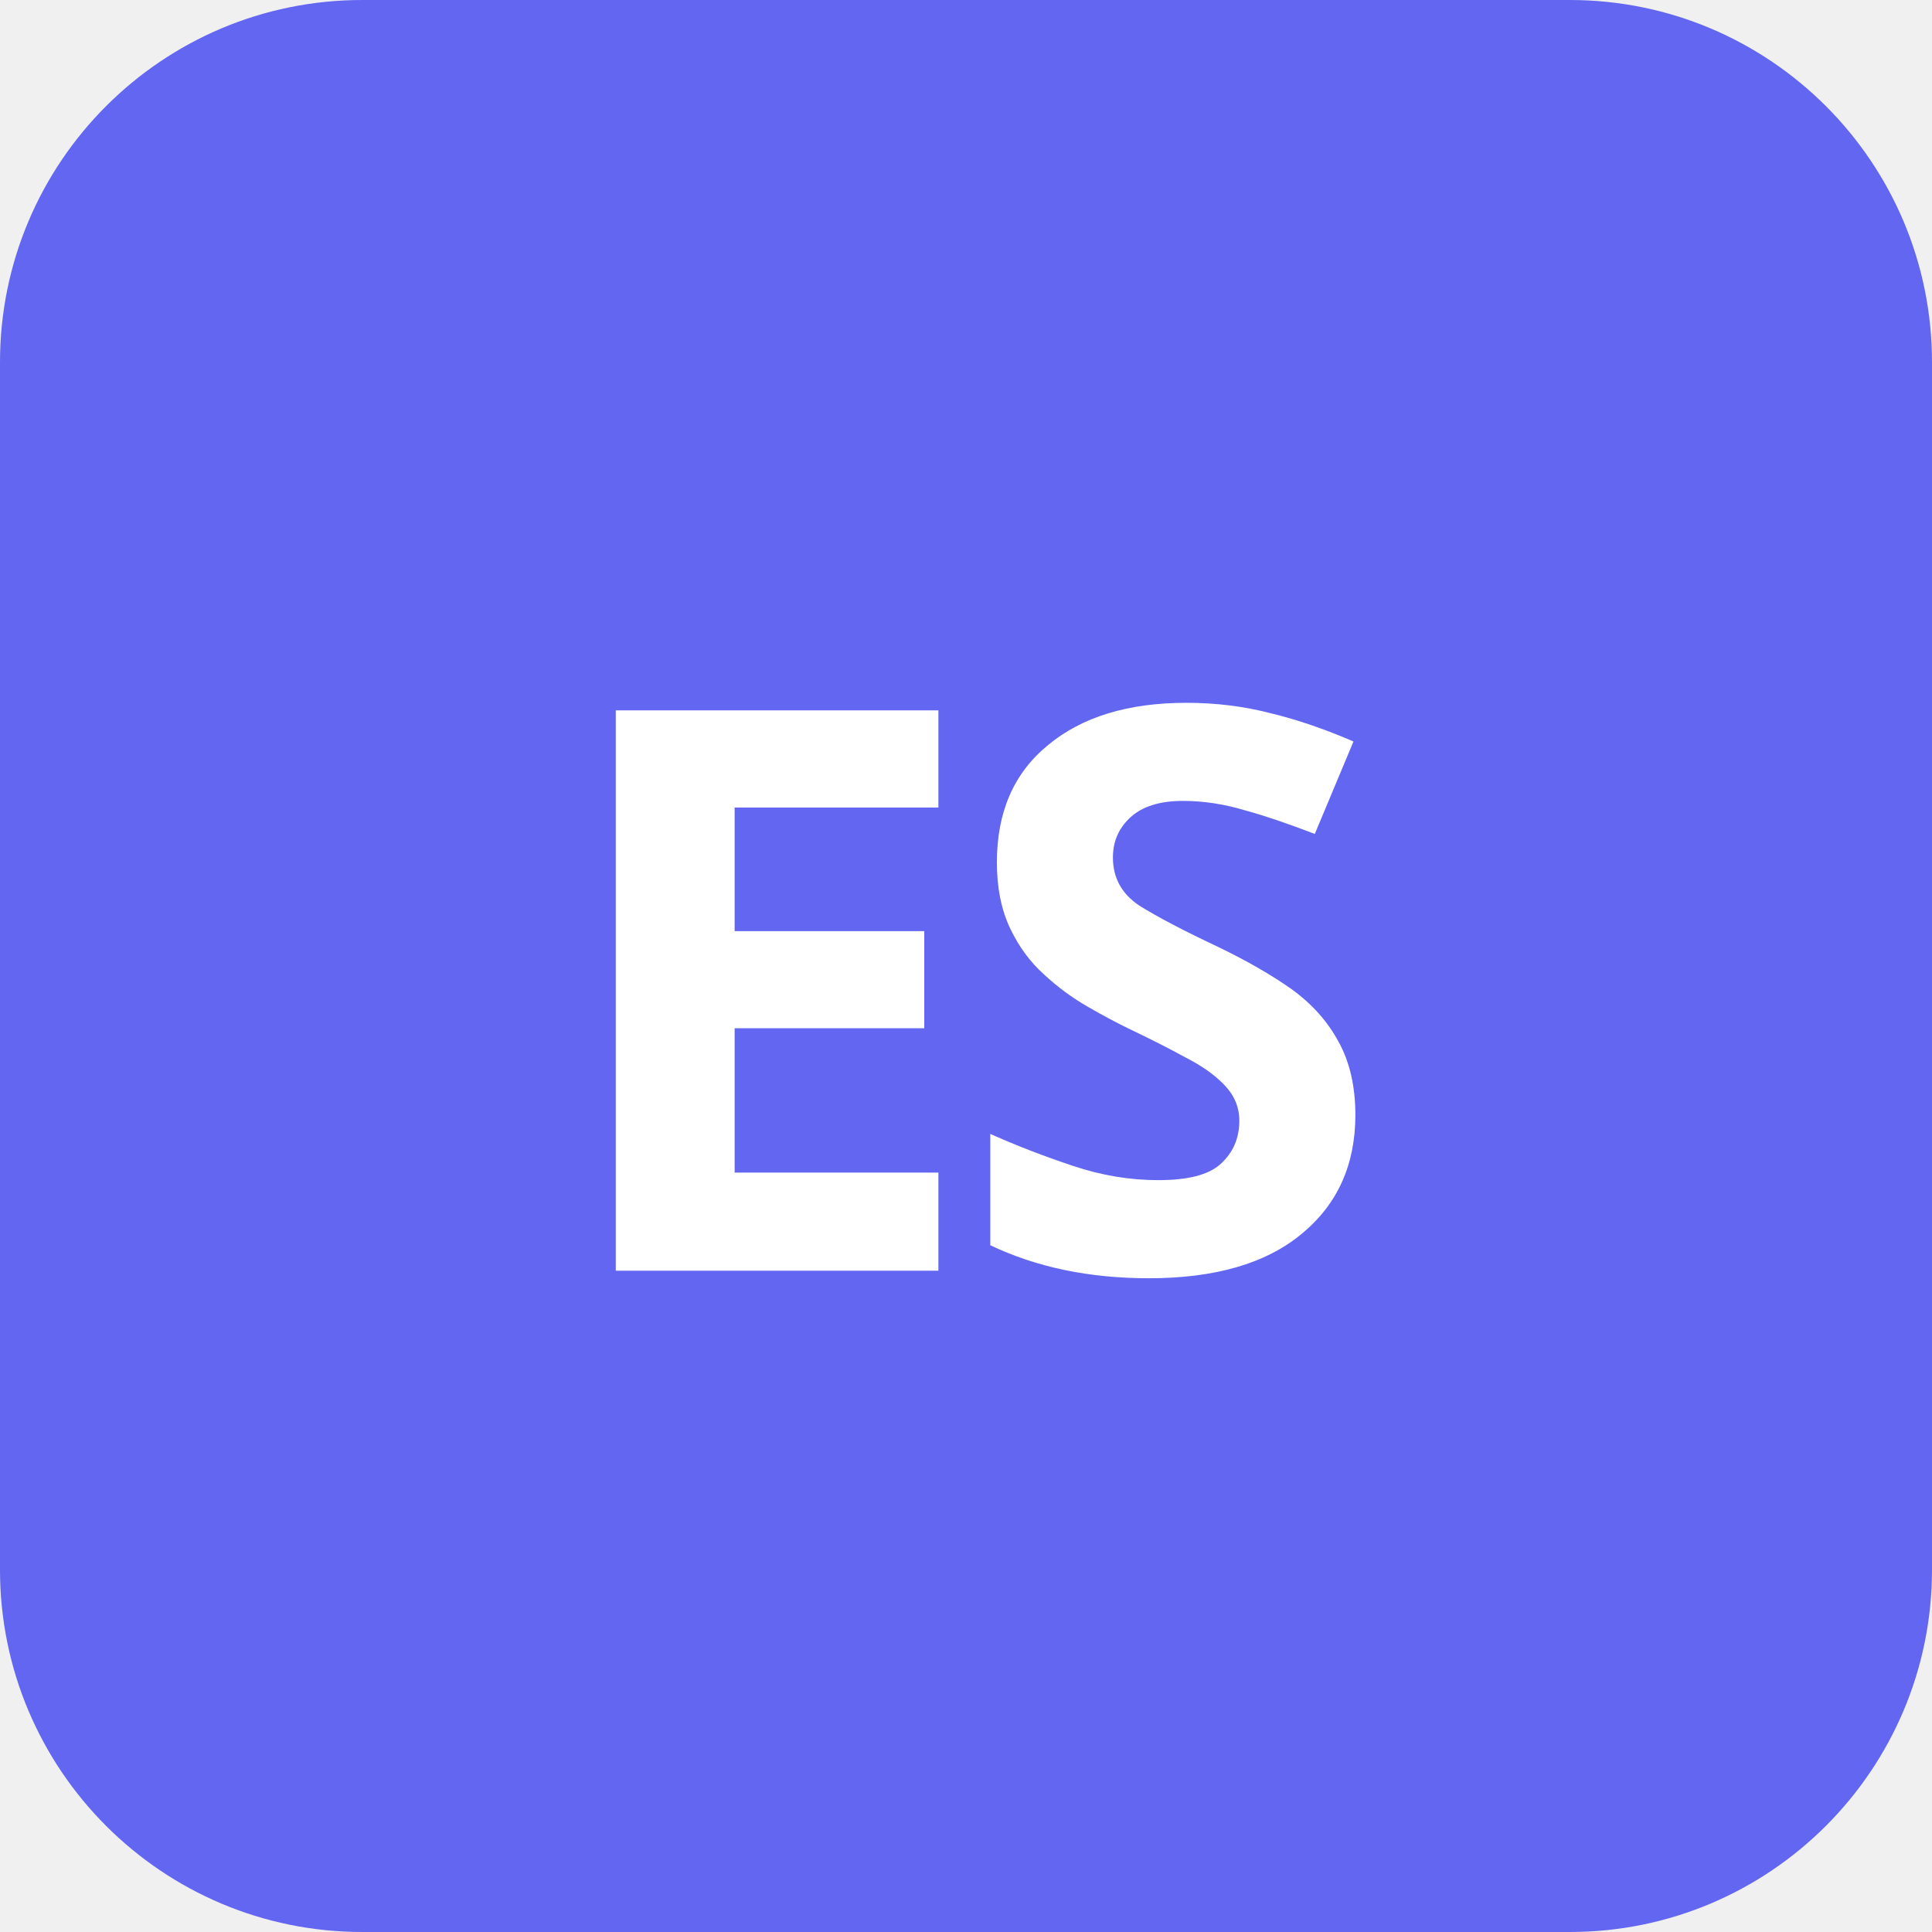
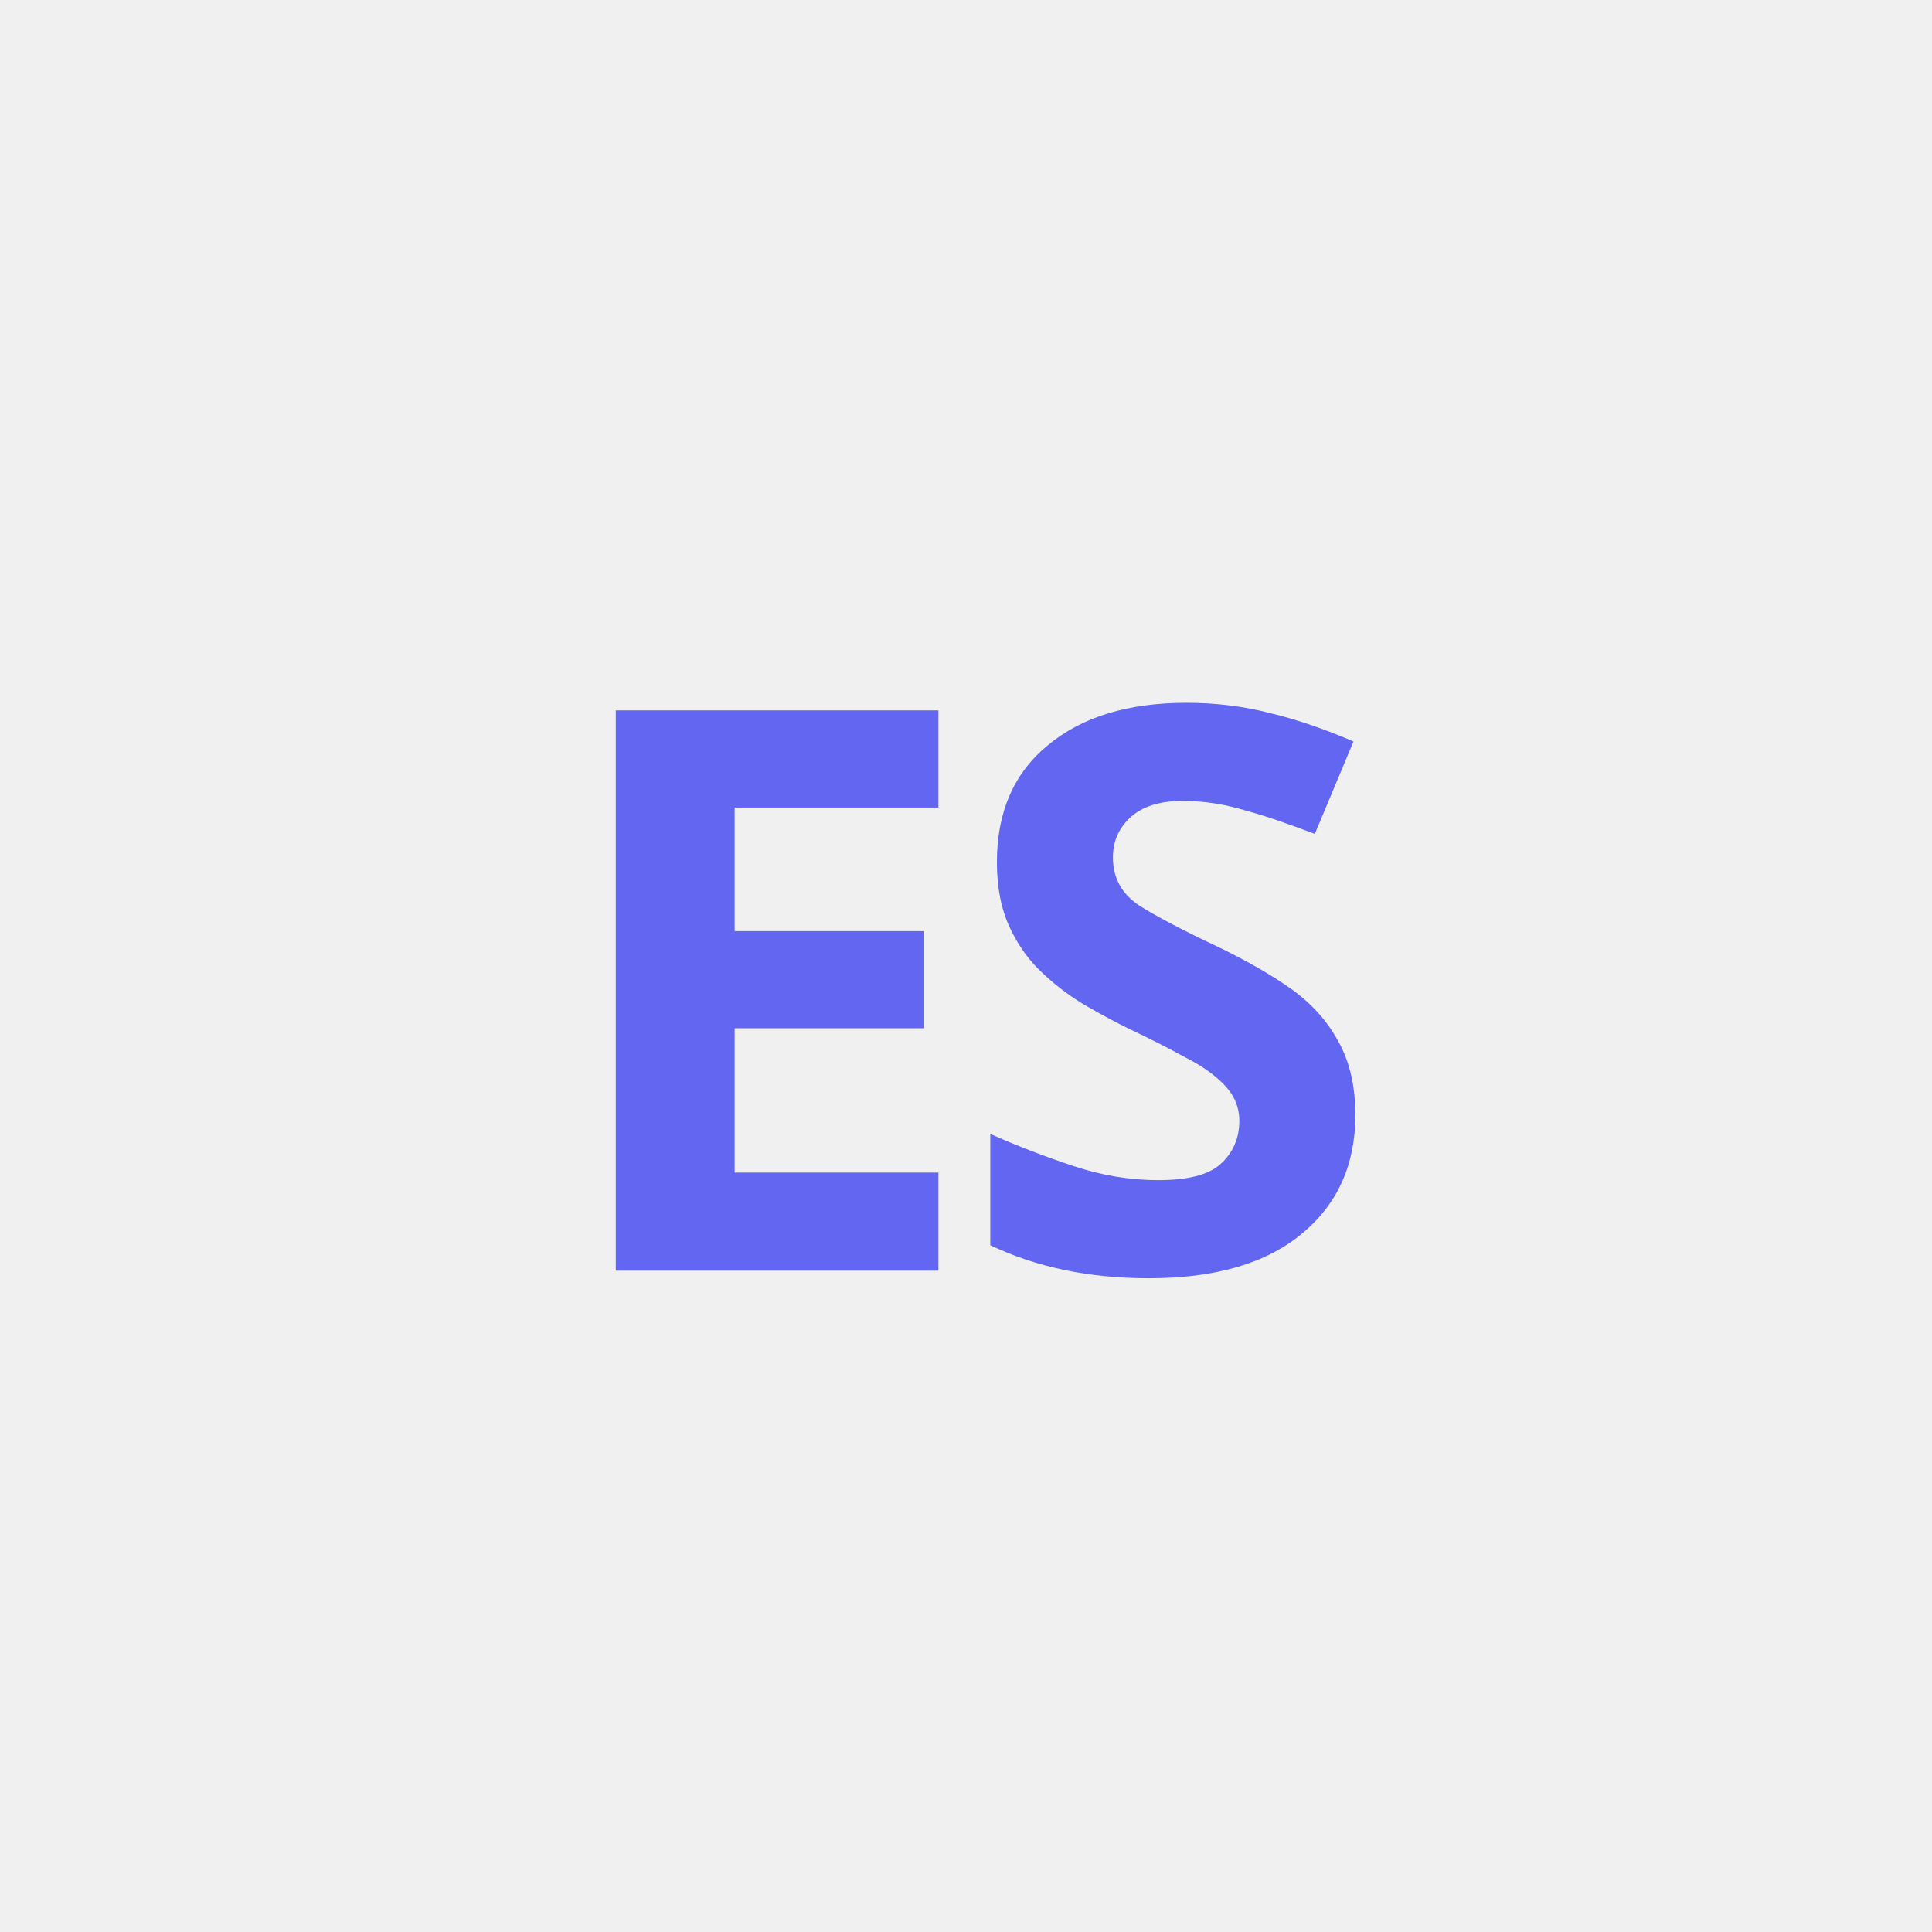
<svg xmlns="http://www.w3.org/2000/svg" viewBox="0 0 32 32" fill="none">
-   <rect width="32" height="32" rx="6" fill="#6366f1" />
-   <text x="50%" y="50%" dominant-baseline="central" text-anchor="middle" font-family="ui-sans-serif, system-ui, sans-serif" font-size="13" font-weight="700" fill="white" letter-spacing="-0.5">ES</text>
+   <text x="50%" y="50%" dominant-baseline="central" text-anchor="middle" font-family="ui-sans-serif, system-ui, sans-serif" font-size="13" font-weight="700" fill="#6366f1" letter-spacing="-0.5">ES</text>
</svg>
